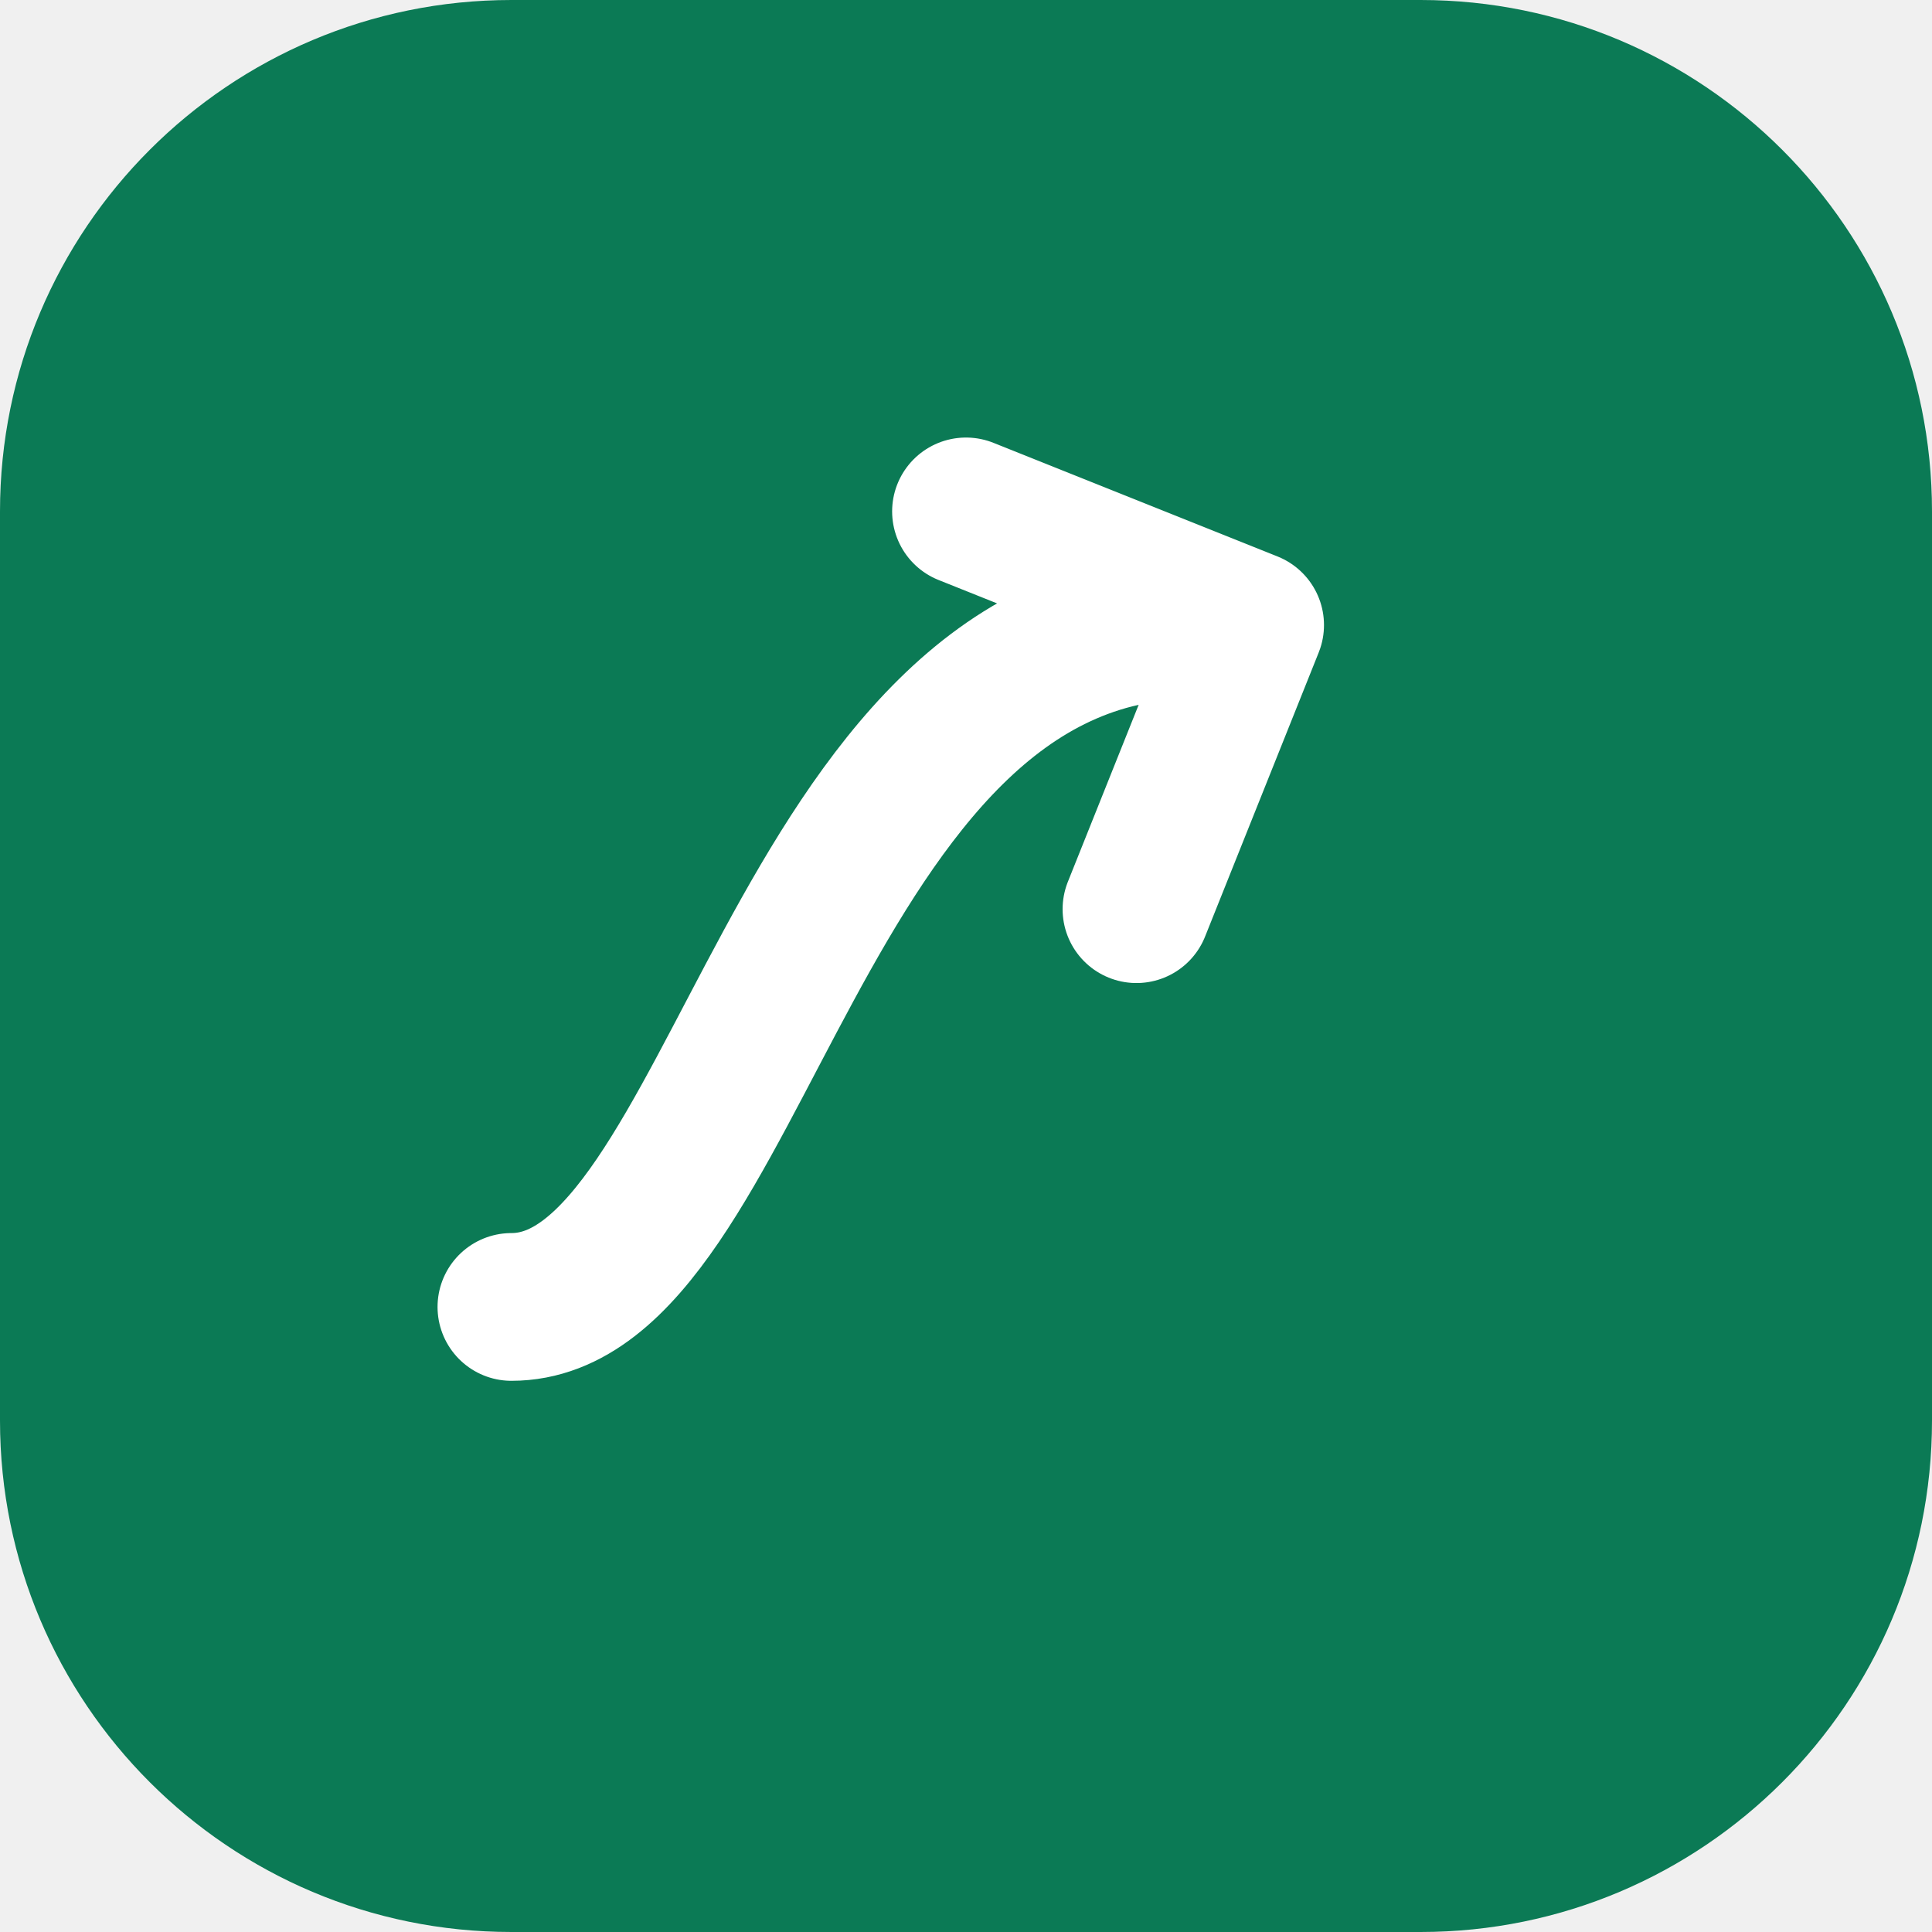
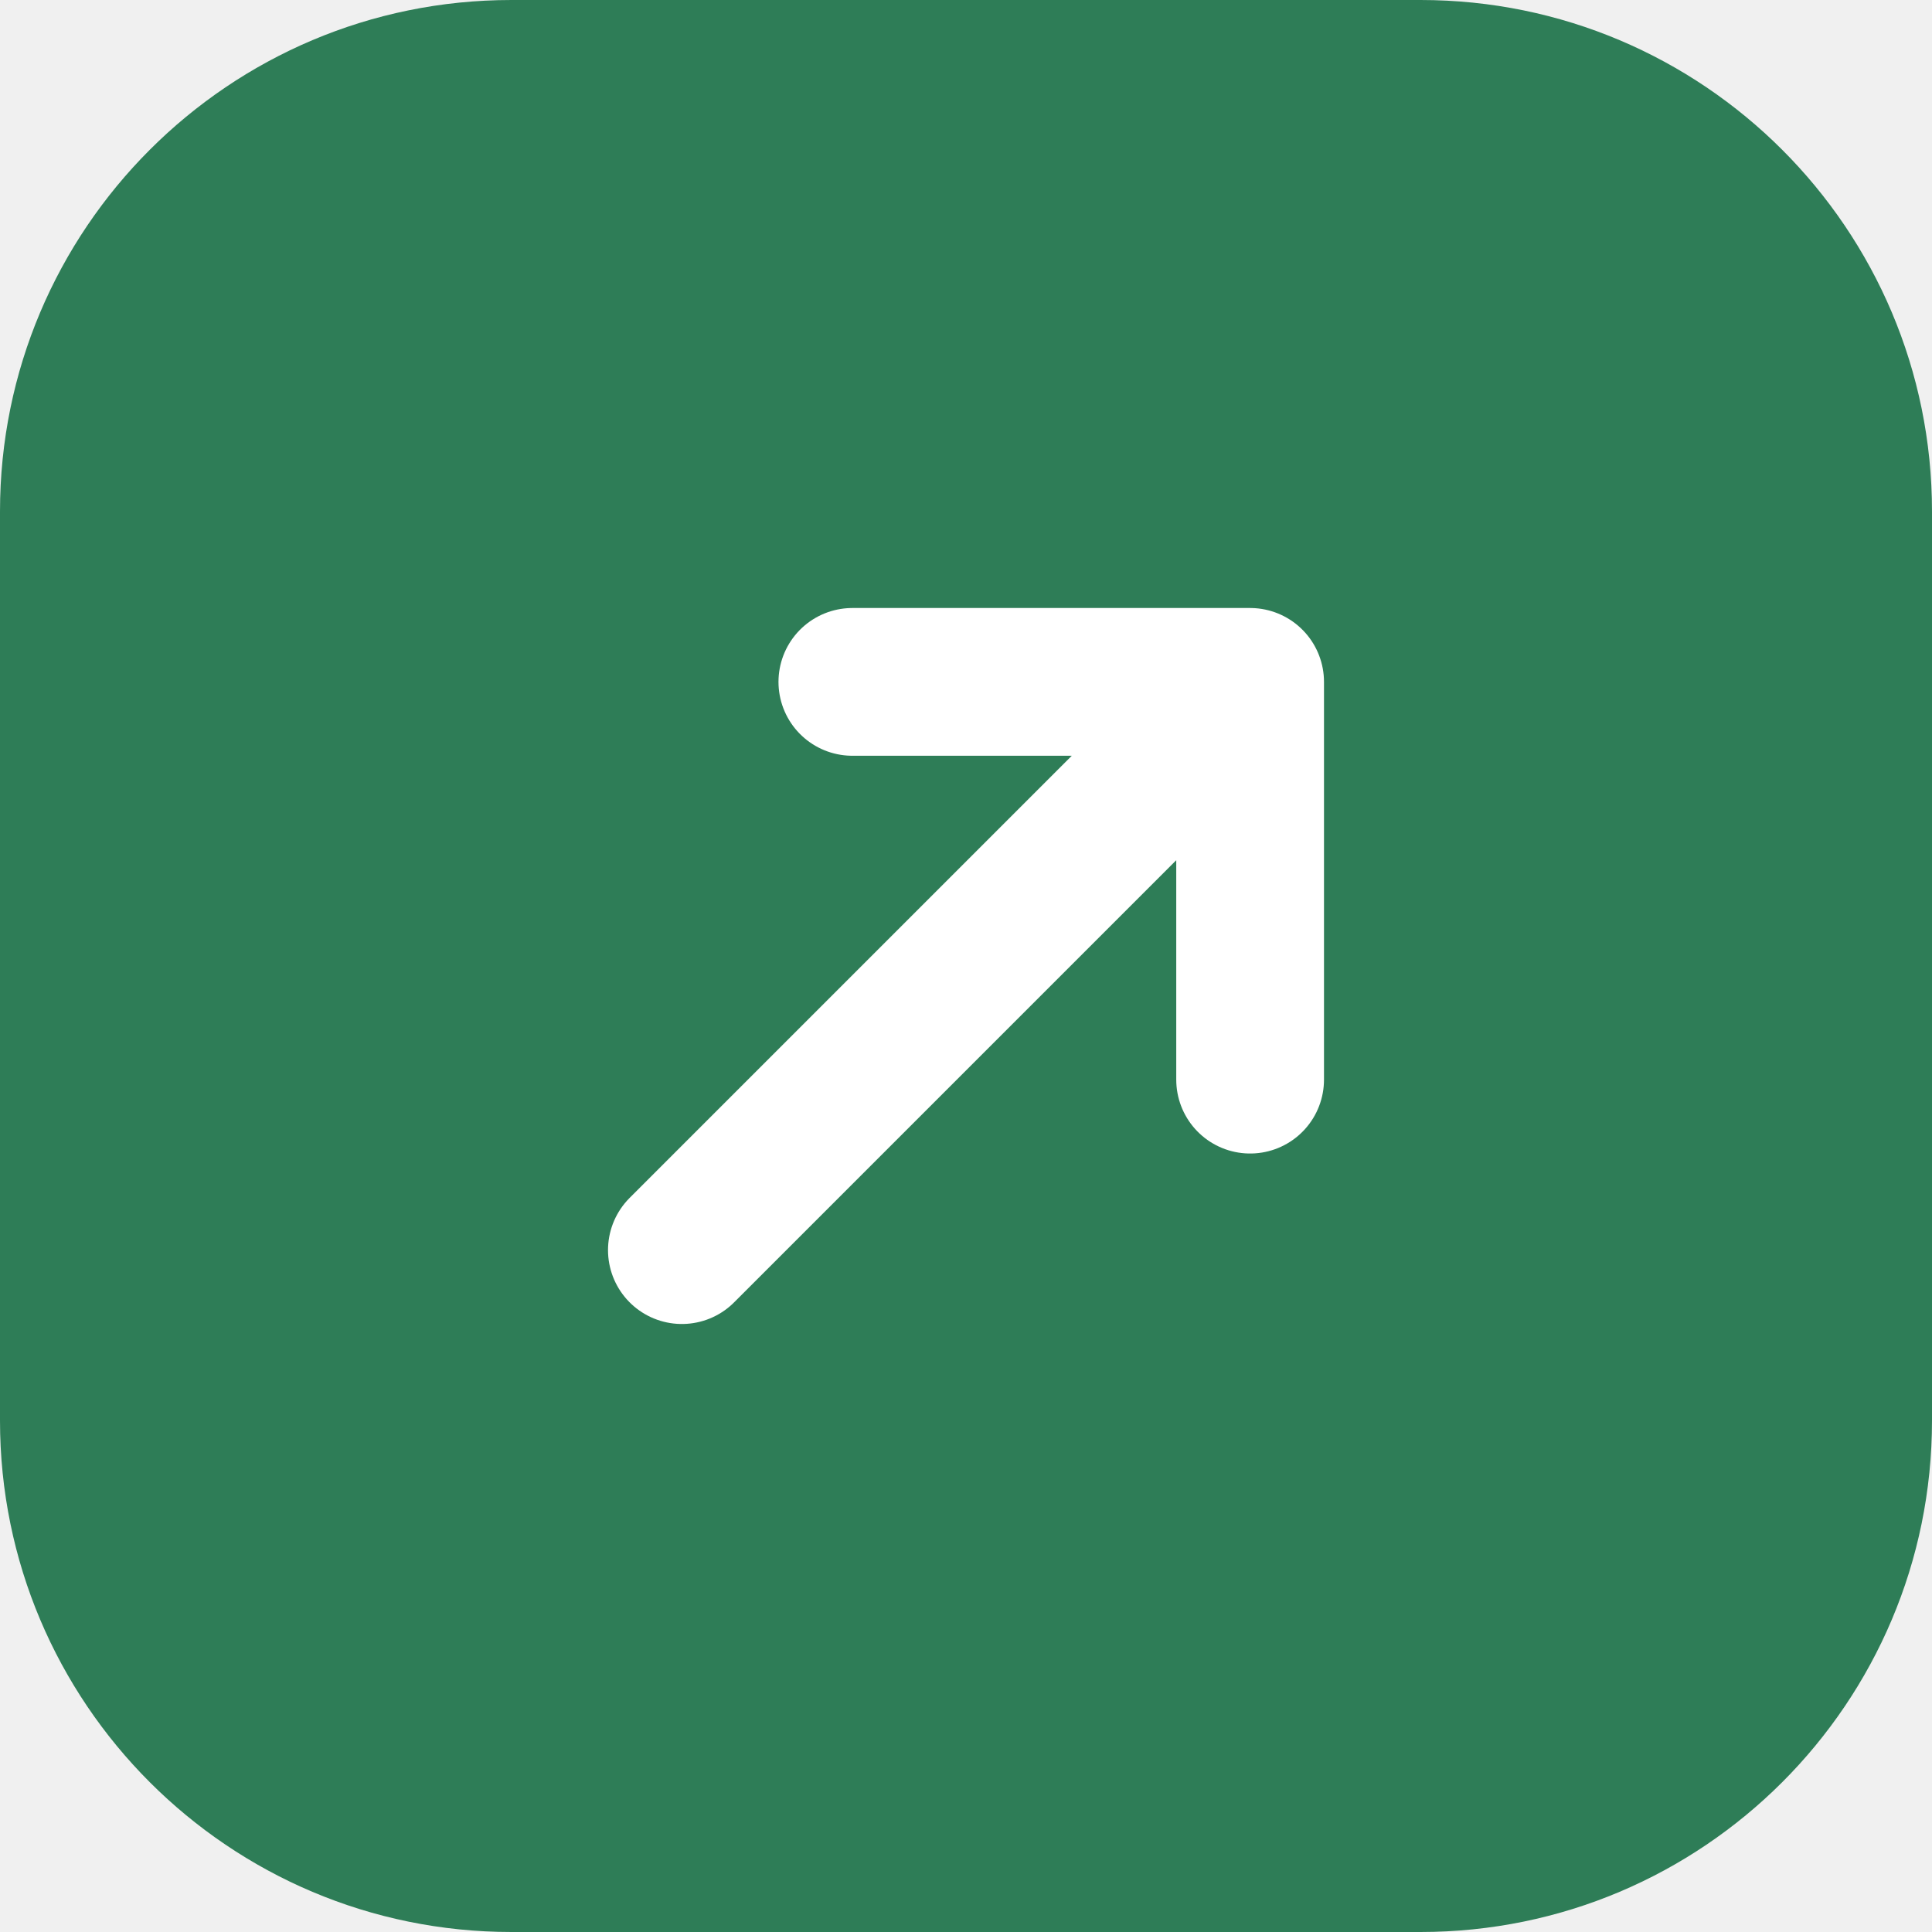
<svg xmlns="http://www.w3.org/2000/svg" viewBox="0 0 34 34">
-   <rect width="34" height="34" rx="9" fill="#0B7A55" />
-   <path d="M9 23 C13 23 14 11 21 11 M17 9 L22 11 L20 16" stroke="#fff" stroke-width="2.6" fill="none" stroke-linecap="round" stroke-linejoin="round" />
+   <rect width="34" height="34" rx="9" fill="#2E7D57" />
+   <path d="M12 22 L22 12 M15 12 H22 V19" stroke="#fff" stroke-width="2.6" fill="none" stroke-linecap="round" stroke-linejoin="round" />
</svg>
